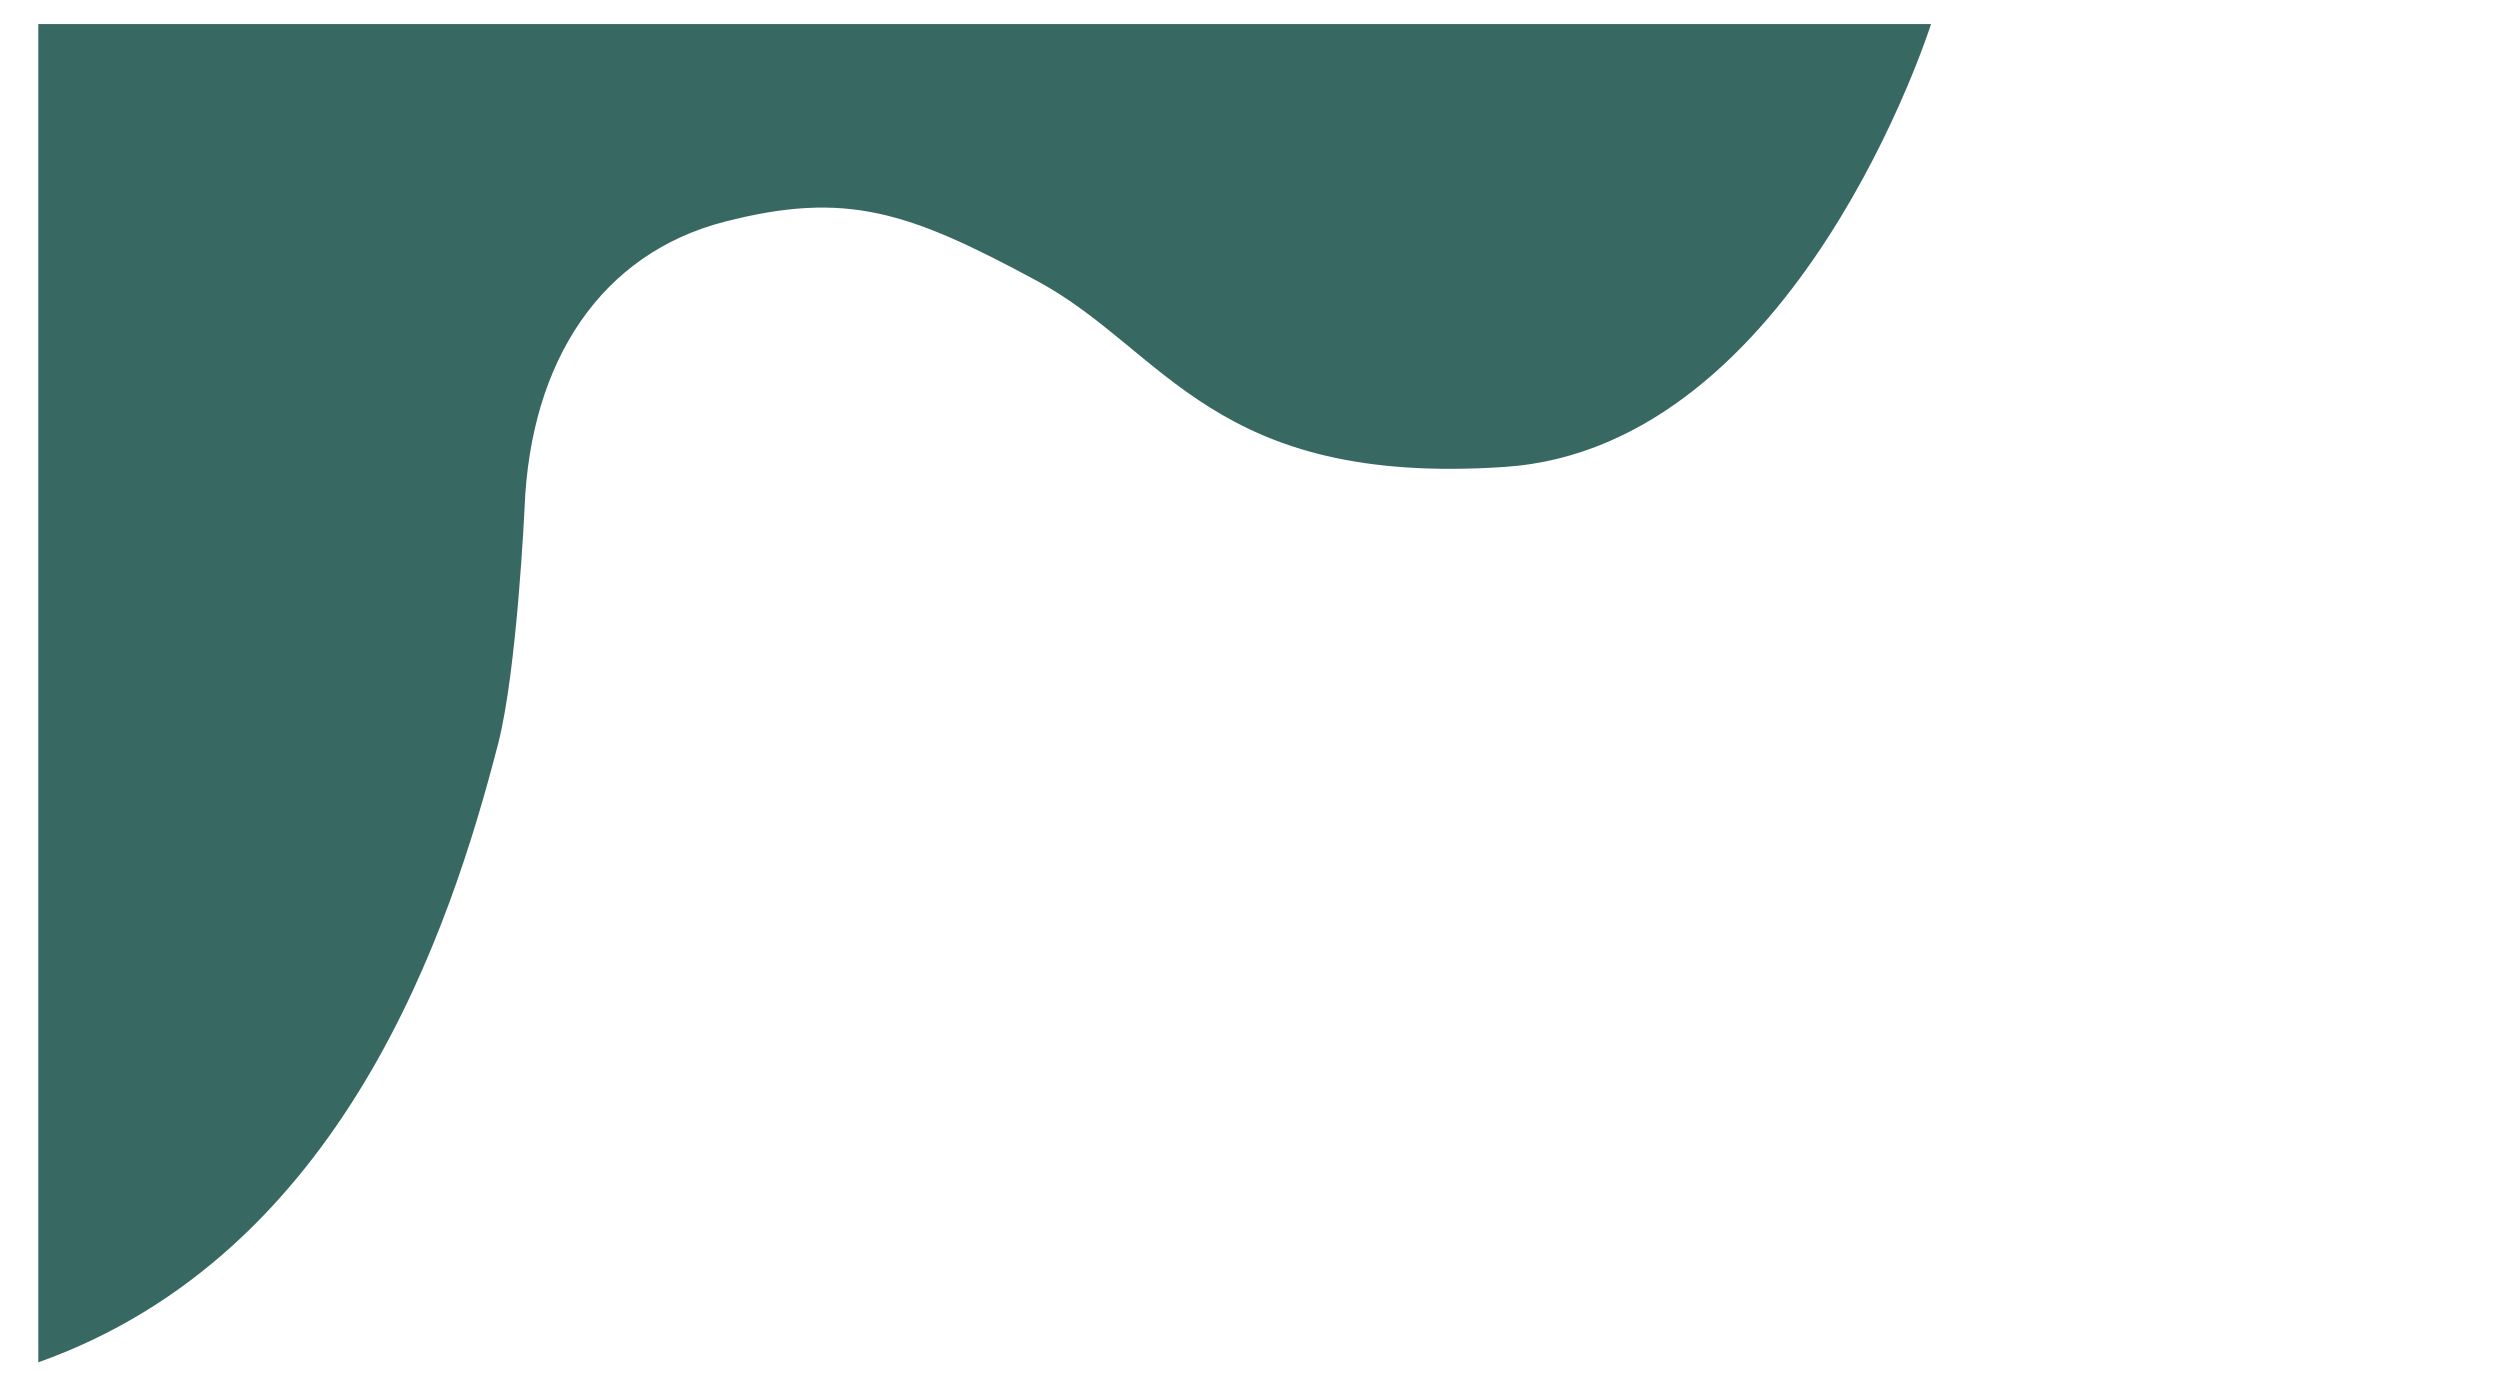
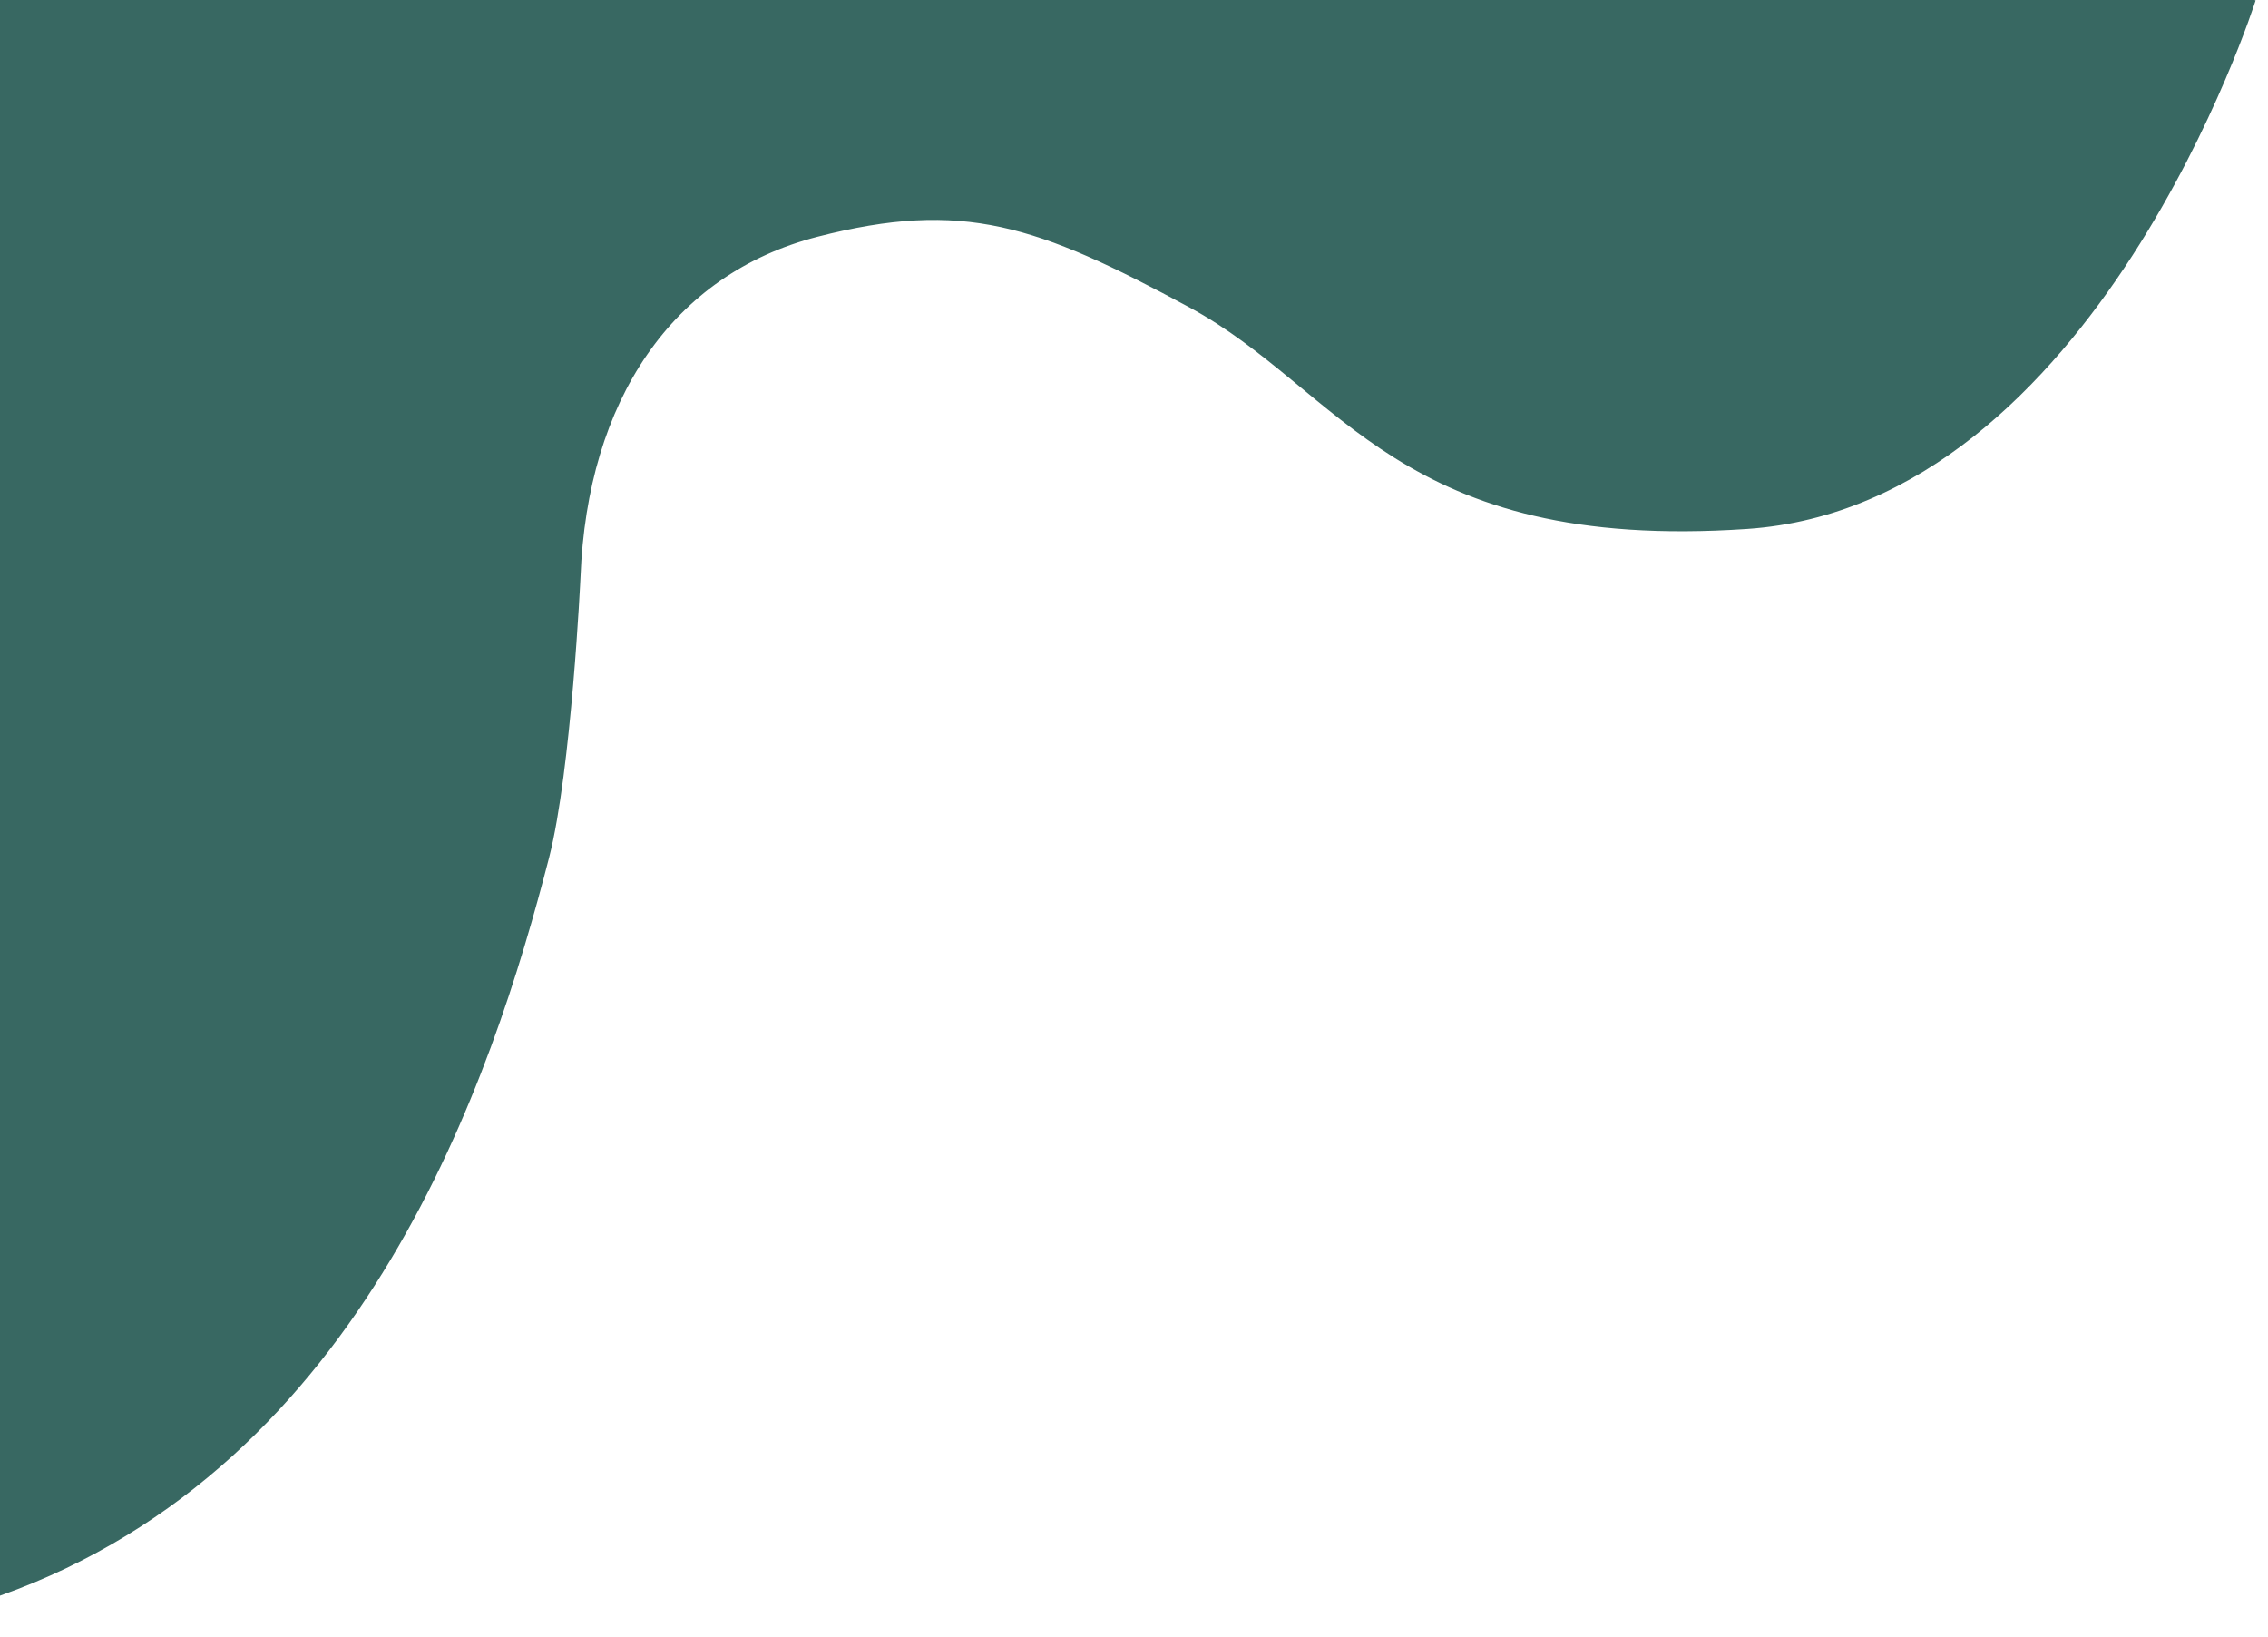
- <svg xmlns="http://www.w3.org/2000/svg" id="Layer_3" viewBox="0 0 1112 611">
+ <svg xmlns="http://www.w3.org/2000/svg" version="1.1" viewBox="0 0 847 611">
  <defs>
    <style>
      .cls-1 {
        fill: #386862;
+         stroke: #386862;
+         stroke-miterlimit: 10;
      }
    </style>
  </defs>
-   <path class="cls-1" d="M858.93,10.69s-59.54,188.2-189.53,196.99c-129.99,8.79-150.95-51.87-207.98-82.65-57.03-30.77-84.7-40.44-139.21-26.38s-86.38,61.54-88.89,127.49c0,0-3.35,72.1-11.74,104.63-21.12,81.92-68.59,226.84-204.54,275.19V10.69h841.89Z" />
+   <g>
+     <g id="Layer_1">
+       <g id="Layer_3">
+         <path class="cls-1" d="M841.9,0s-59.5,188.2-189.5,197-151-51.9-208-82.7-84.7-40.4-139.2-26.4-86.4,61.5-88.9,127.5c0,0-3.4,72.1-11.7,104.6C183.5,401.9,136,546.8.1,595.2V0h841.9-.1Z" />
+       </g>
+     </g>
+   </g>
</svg>
